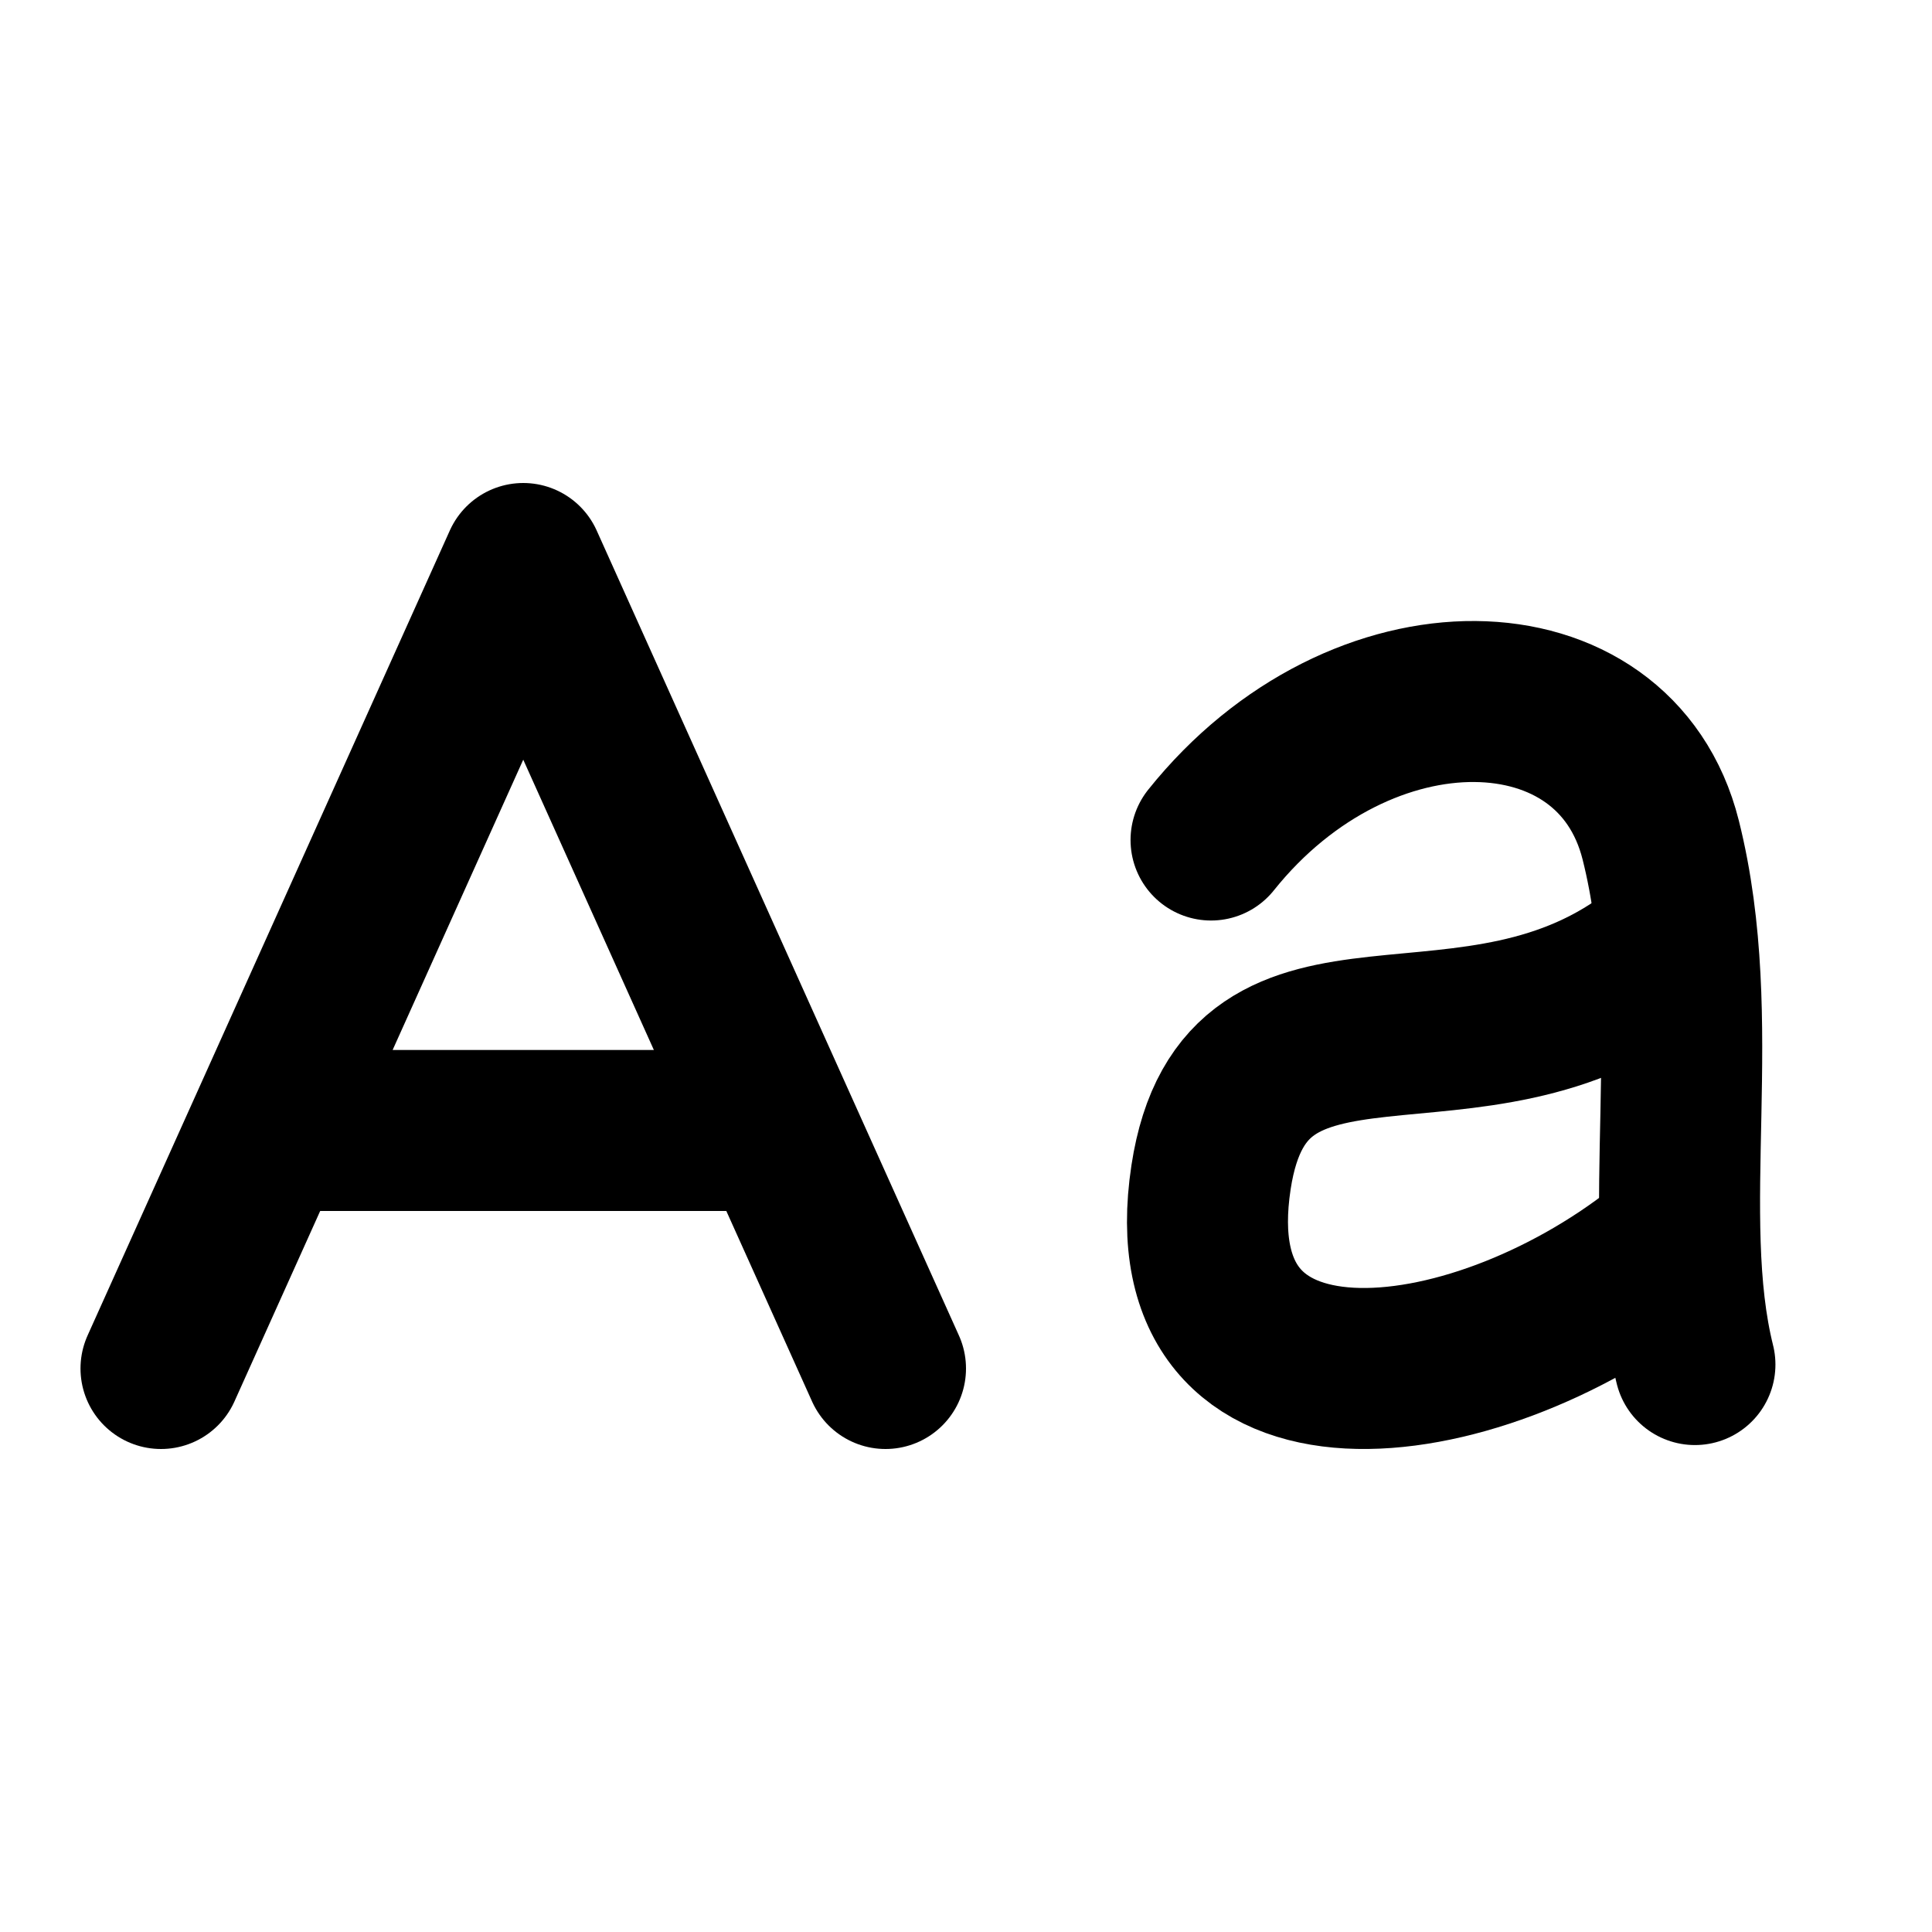
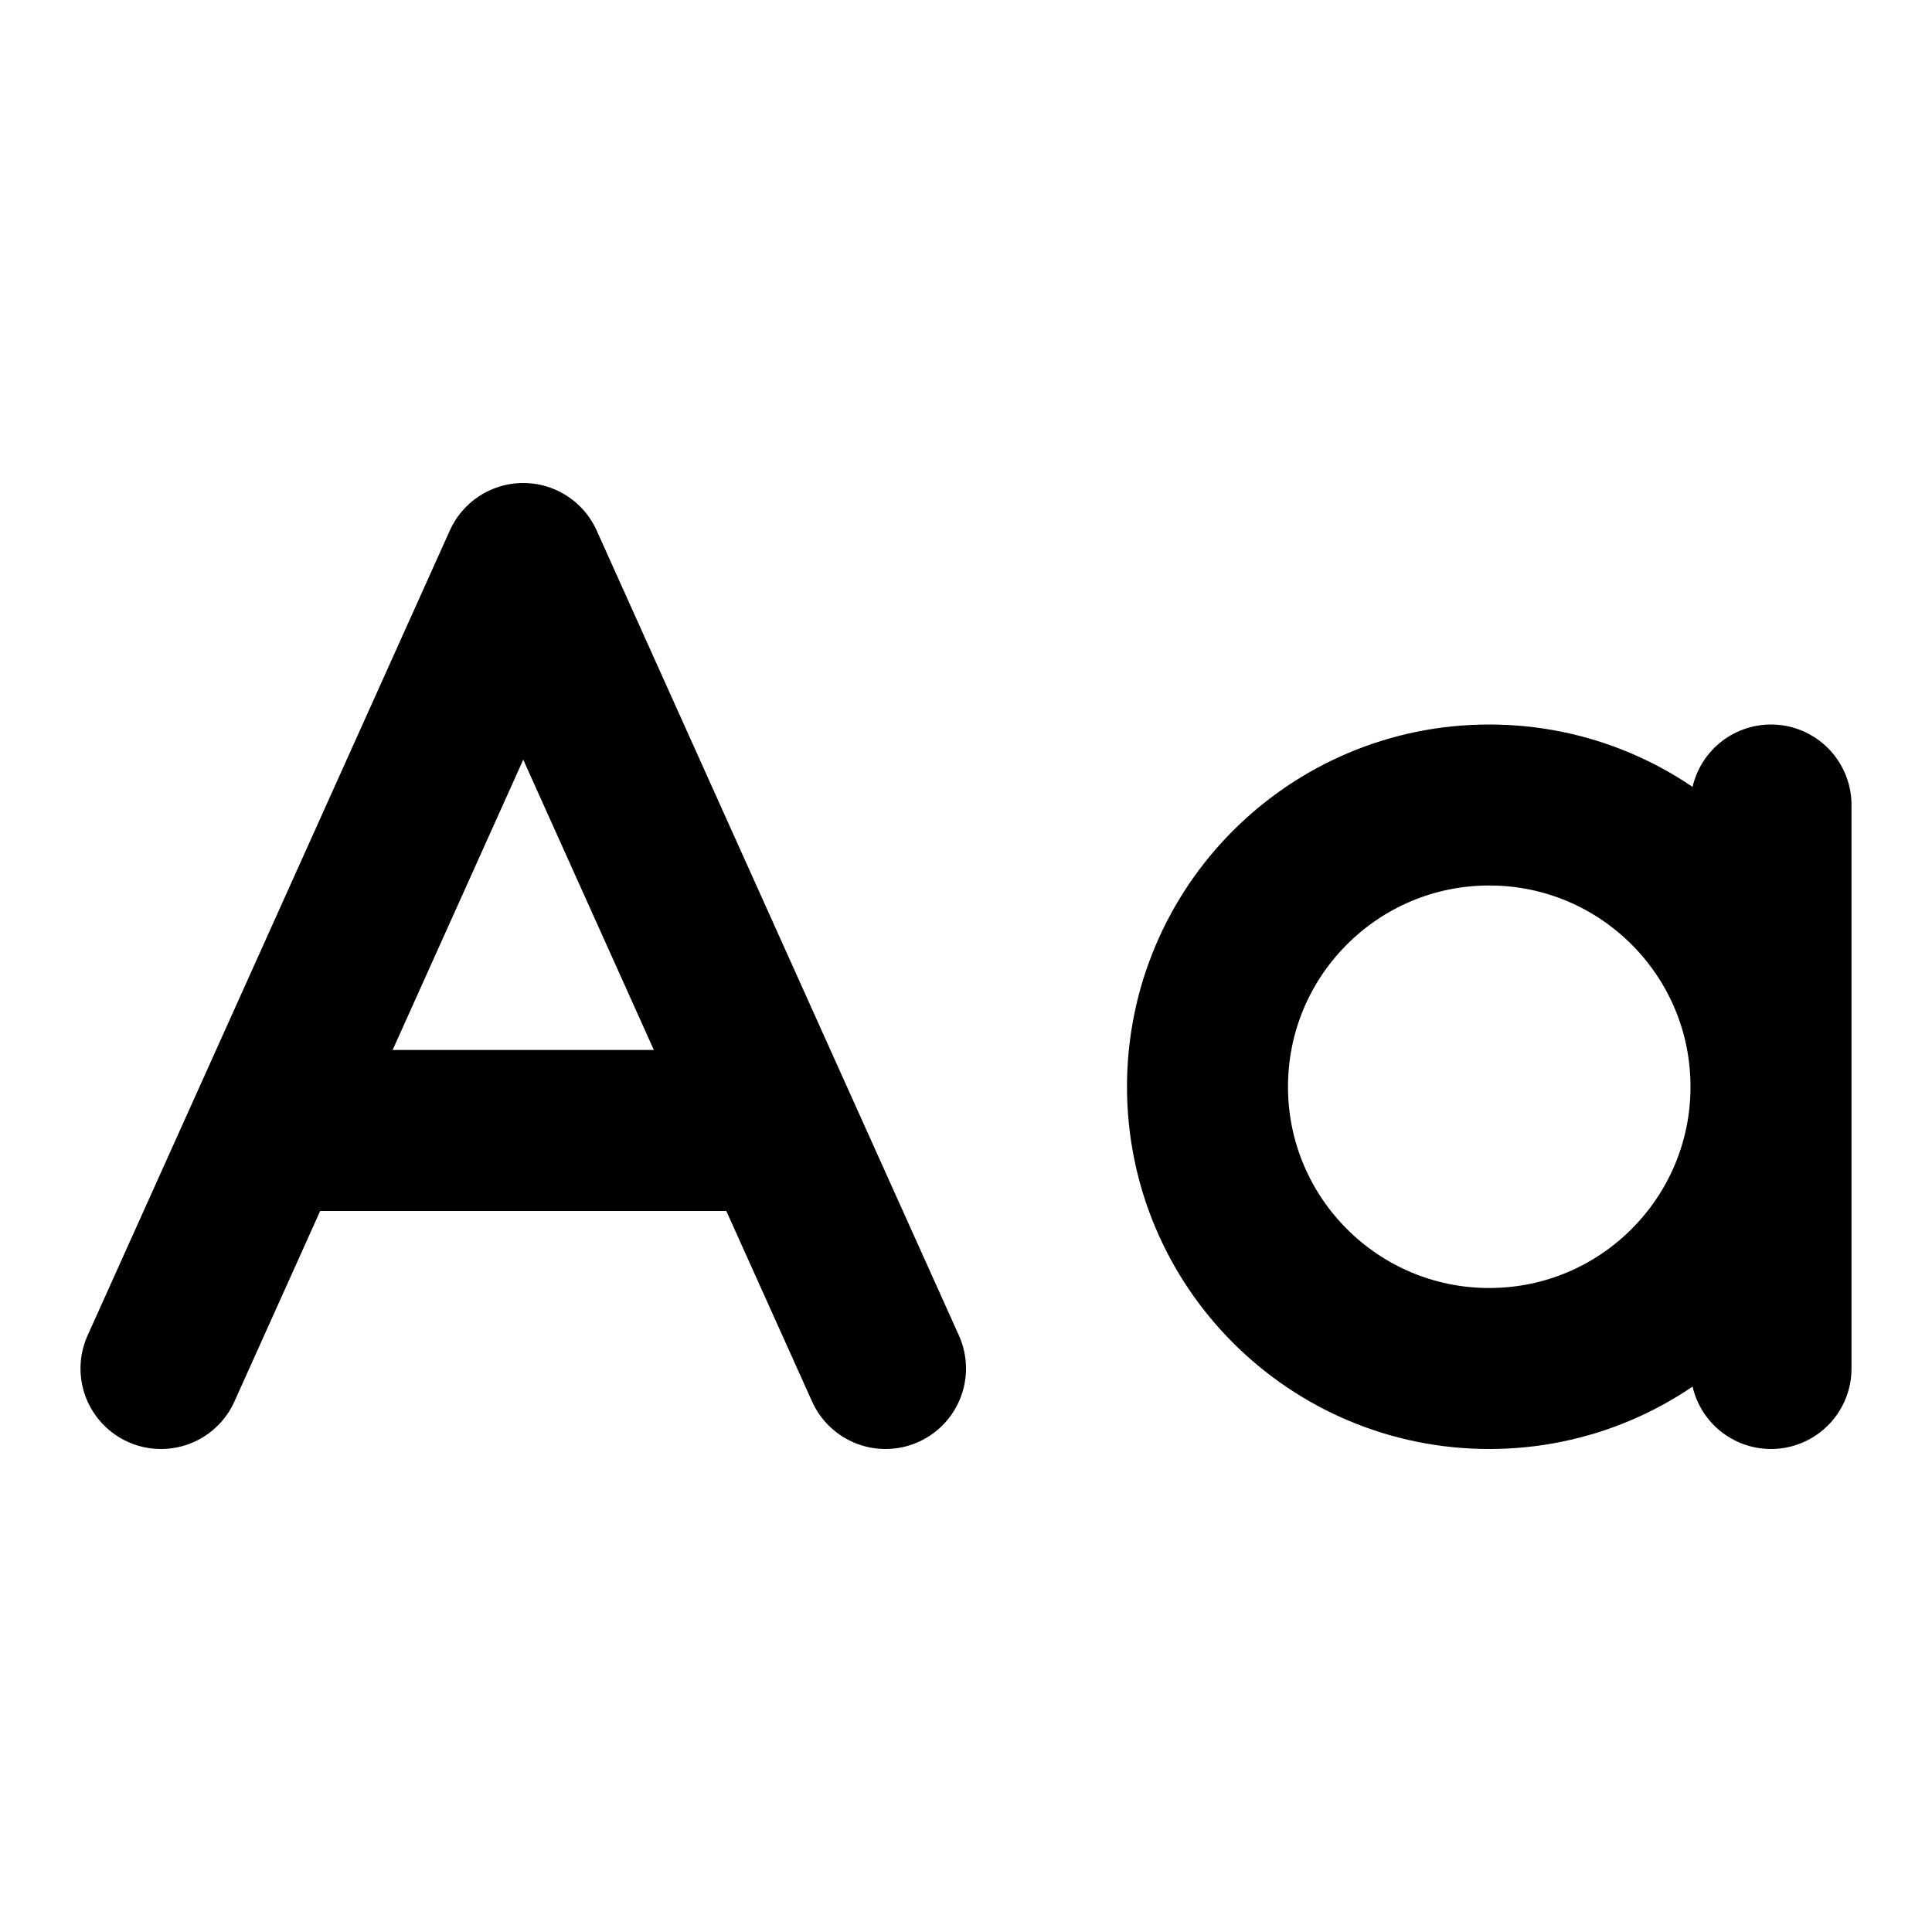
<svg xmlns="http://www.w3.org/2000/svg" width="24" height="24" viewBox="0 0 24 24" fill="none">
  <path d="M9.669 14.043L6.5 7L3.331 14.043M9.669 14.043L11 17M9.669 14.043H3.331M2 17L3.331 14.043" stroke-width="2" stroke-linecap="round" stroke-linejoin="round" stroke="black" />
-   <path d="M21.055 16.951C20.59 15.089 21.197 12.694 20.63 10.435C20.063 8.175 16.906 8.107 15.044 10.435" stroke-width="2" stroke-linecap="round" stroke-linejoin="round" stroke="black" />
-   <path d="M20.63 11.831C18.302 13.693 15.47 11.831 15.044 14.624C14.553 17.845 18.263 17.416 20.63 15.555" stroke-width="2" stroke-linecap="round" stroke-linejoin="round" stroke="black" />
+   <path d="M22 10V17M22 13.5C22 15.433 20.433 17 18.5 17C16.567 17 15 15.433 15 13.5C15 11.567 16.567 10 18.5 10C20.433 10 22 11.567 22 13.5Z" stroke-width="2" stroke-linecap="round" stroke="black" />
</svg>
